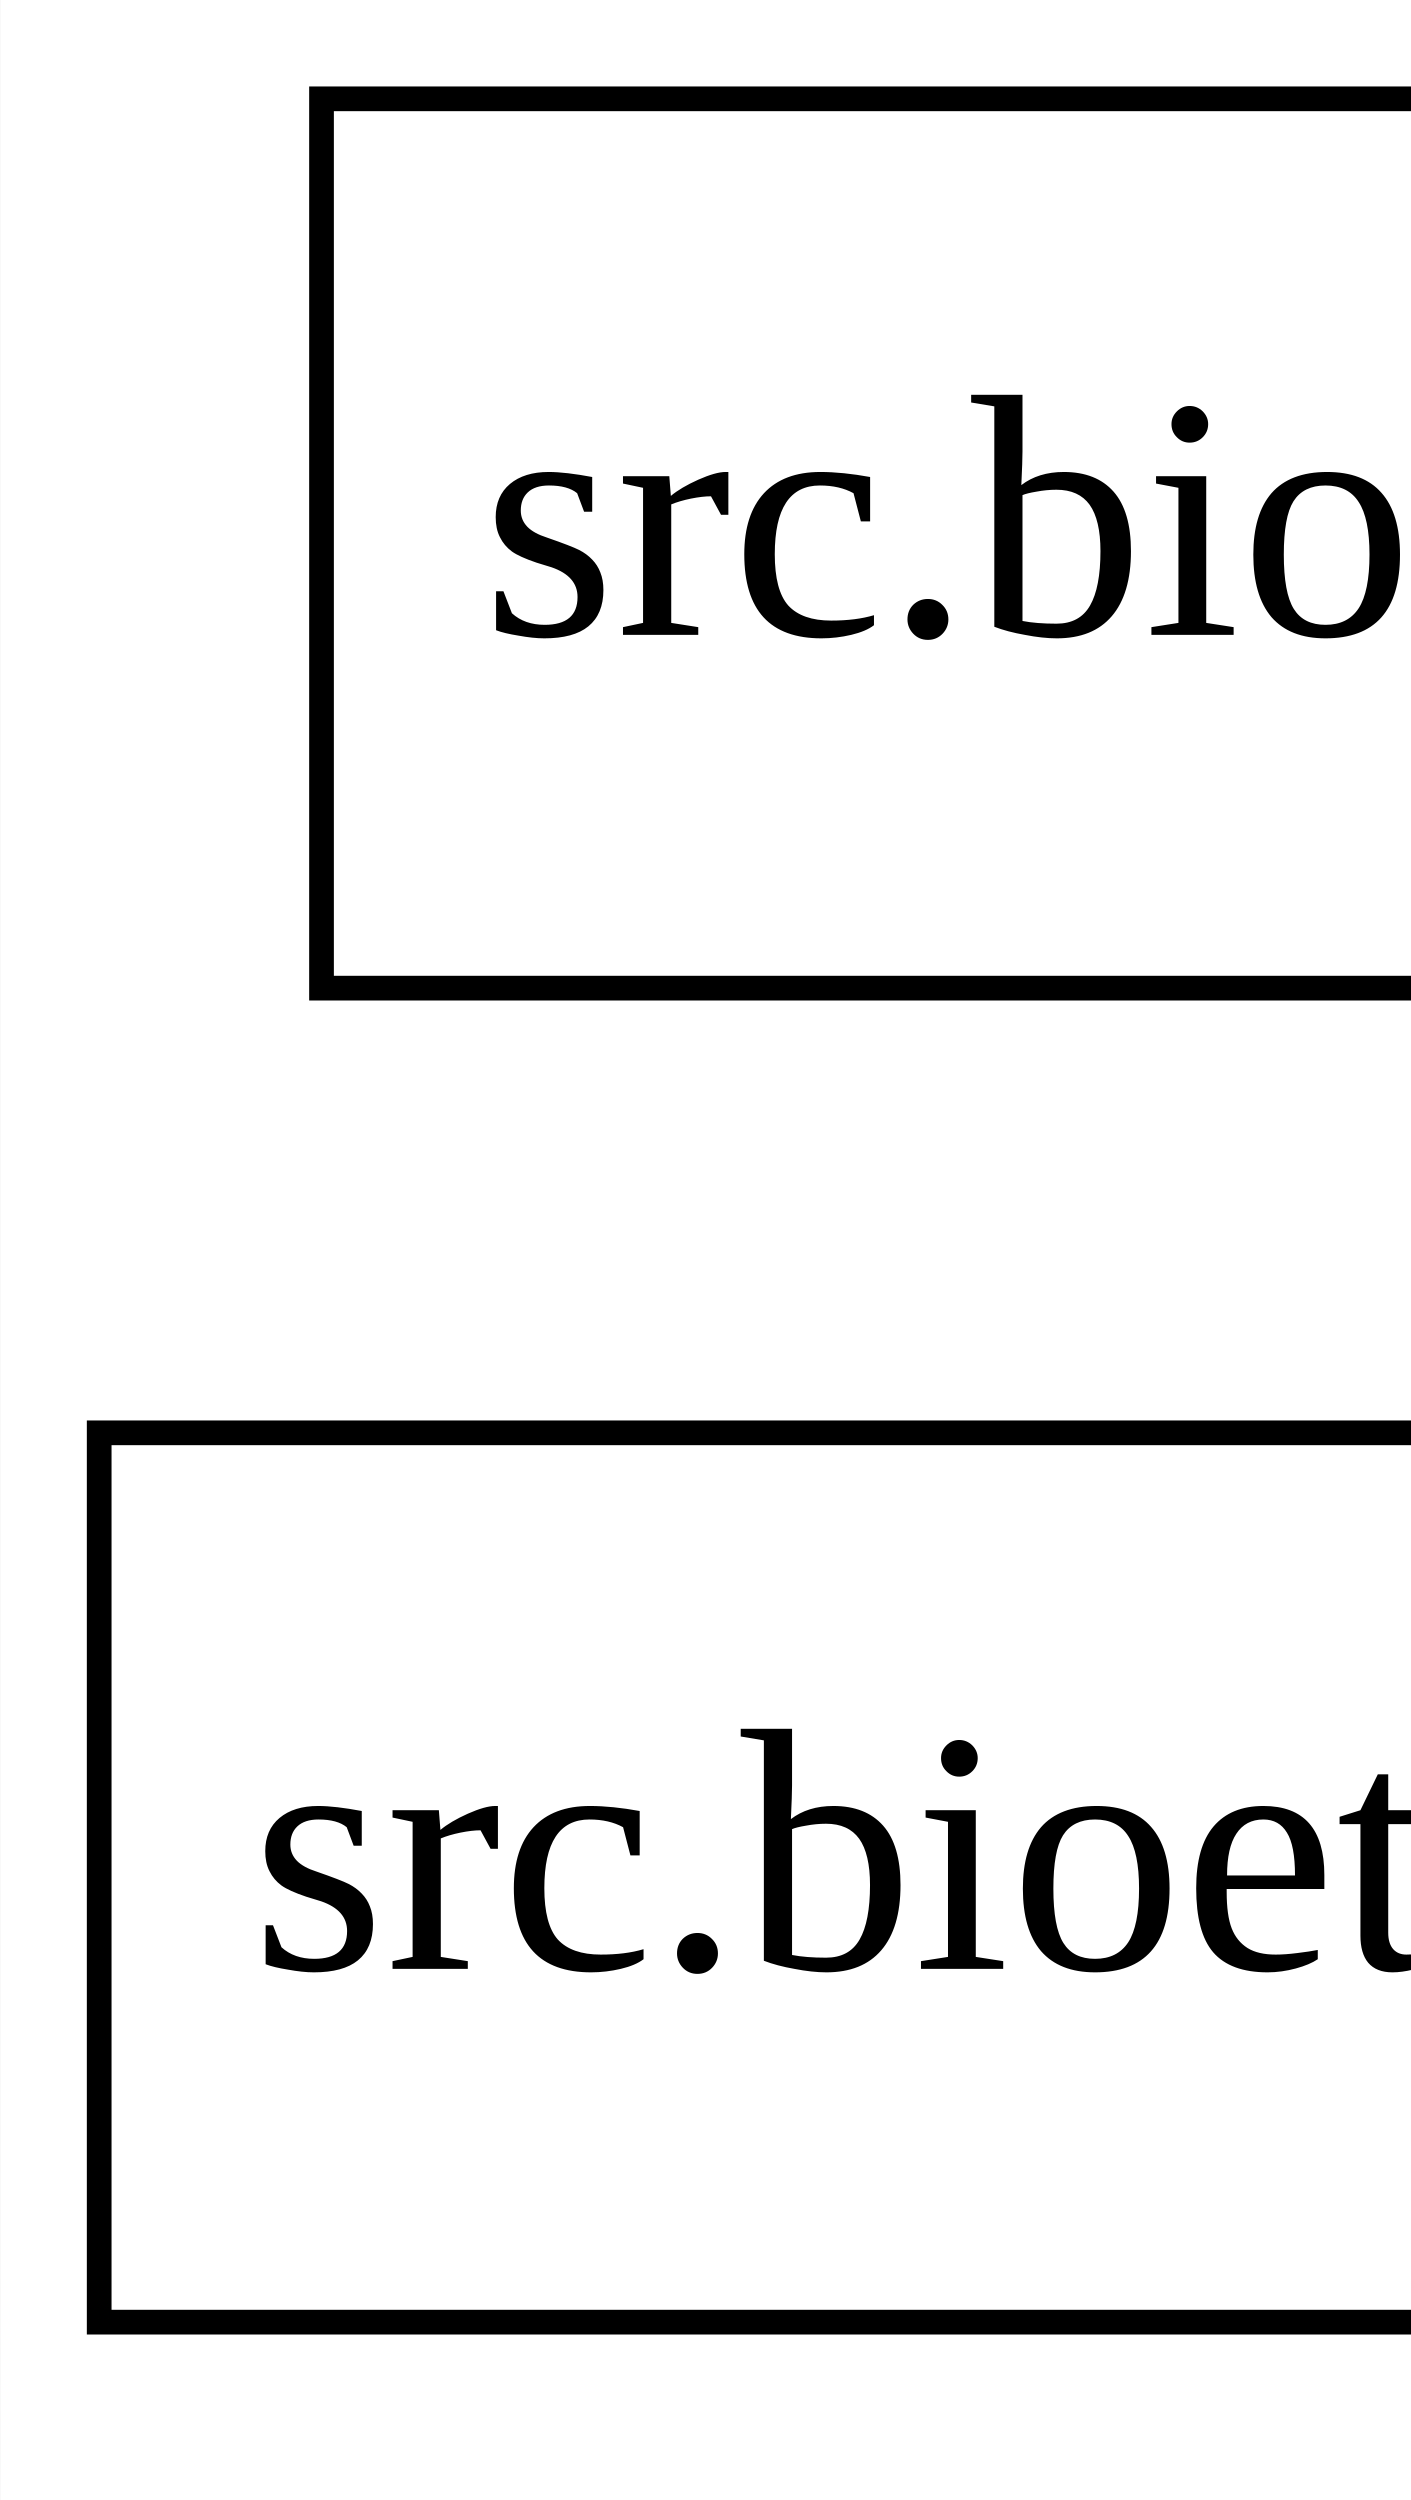
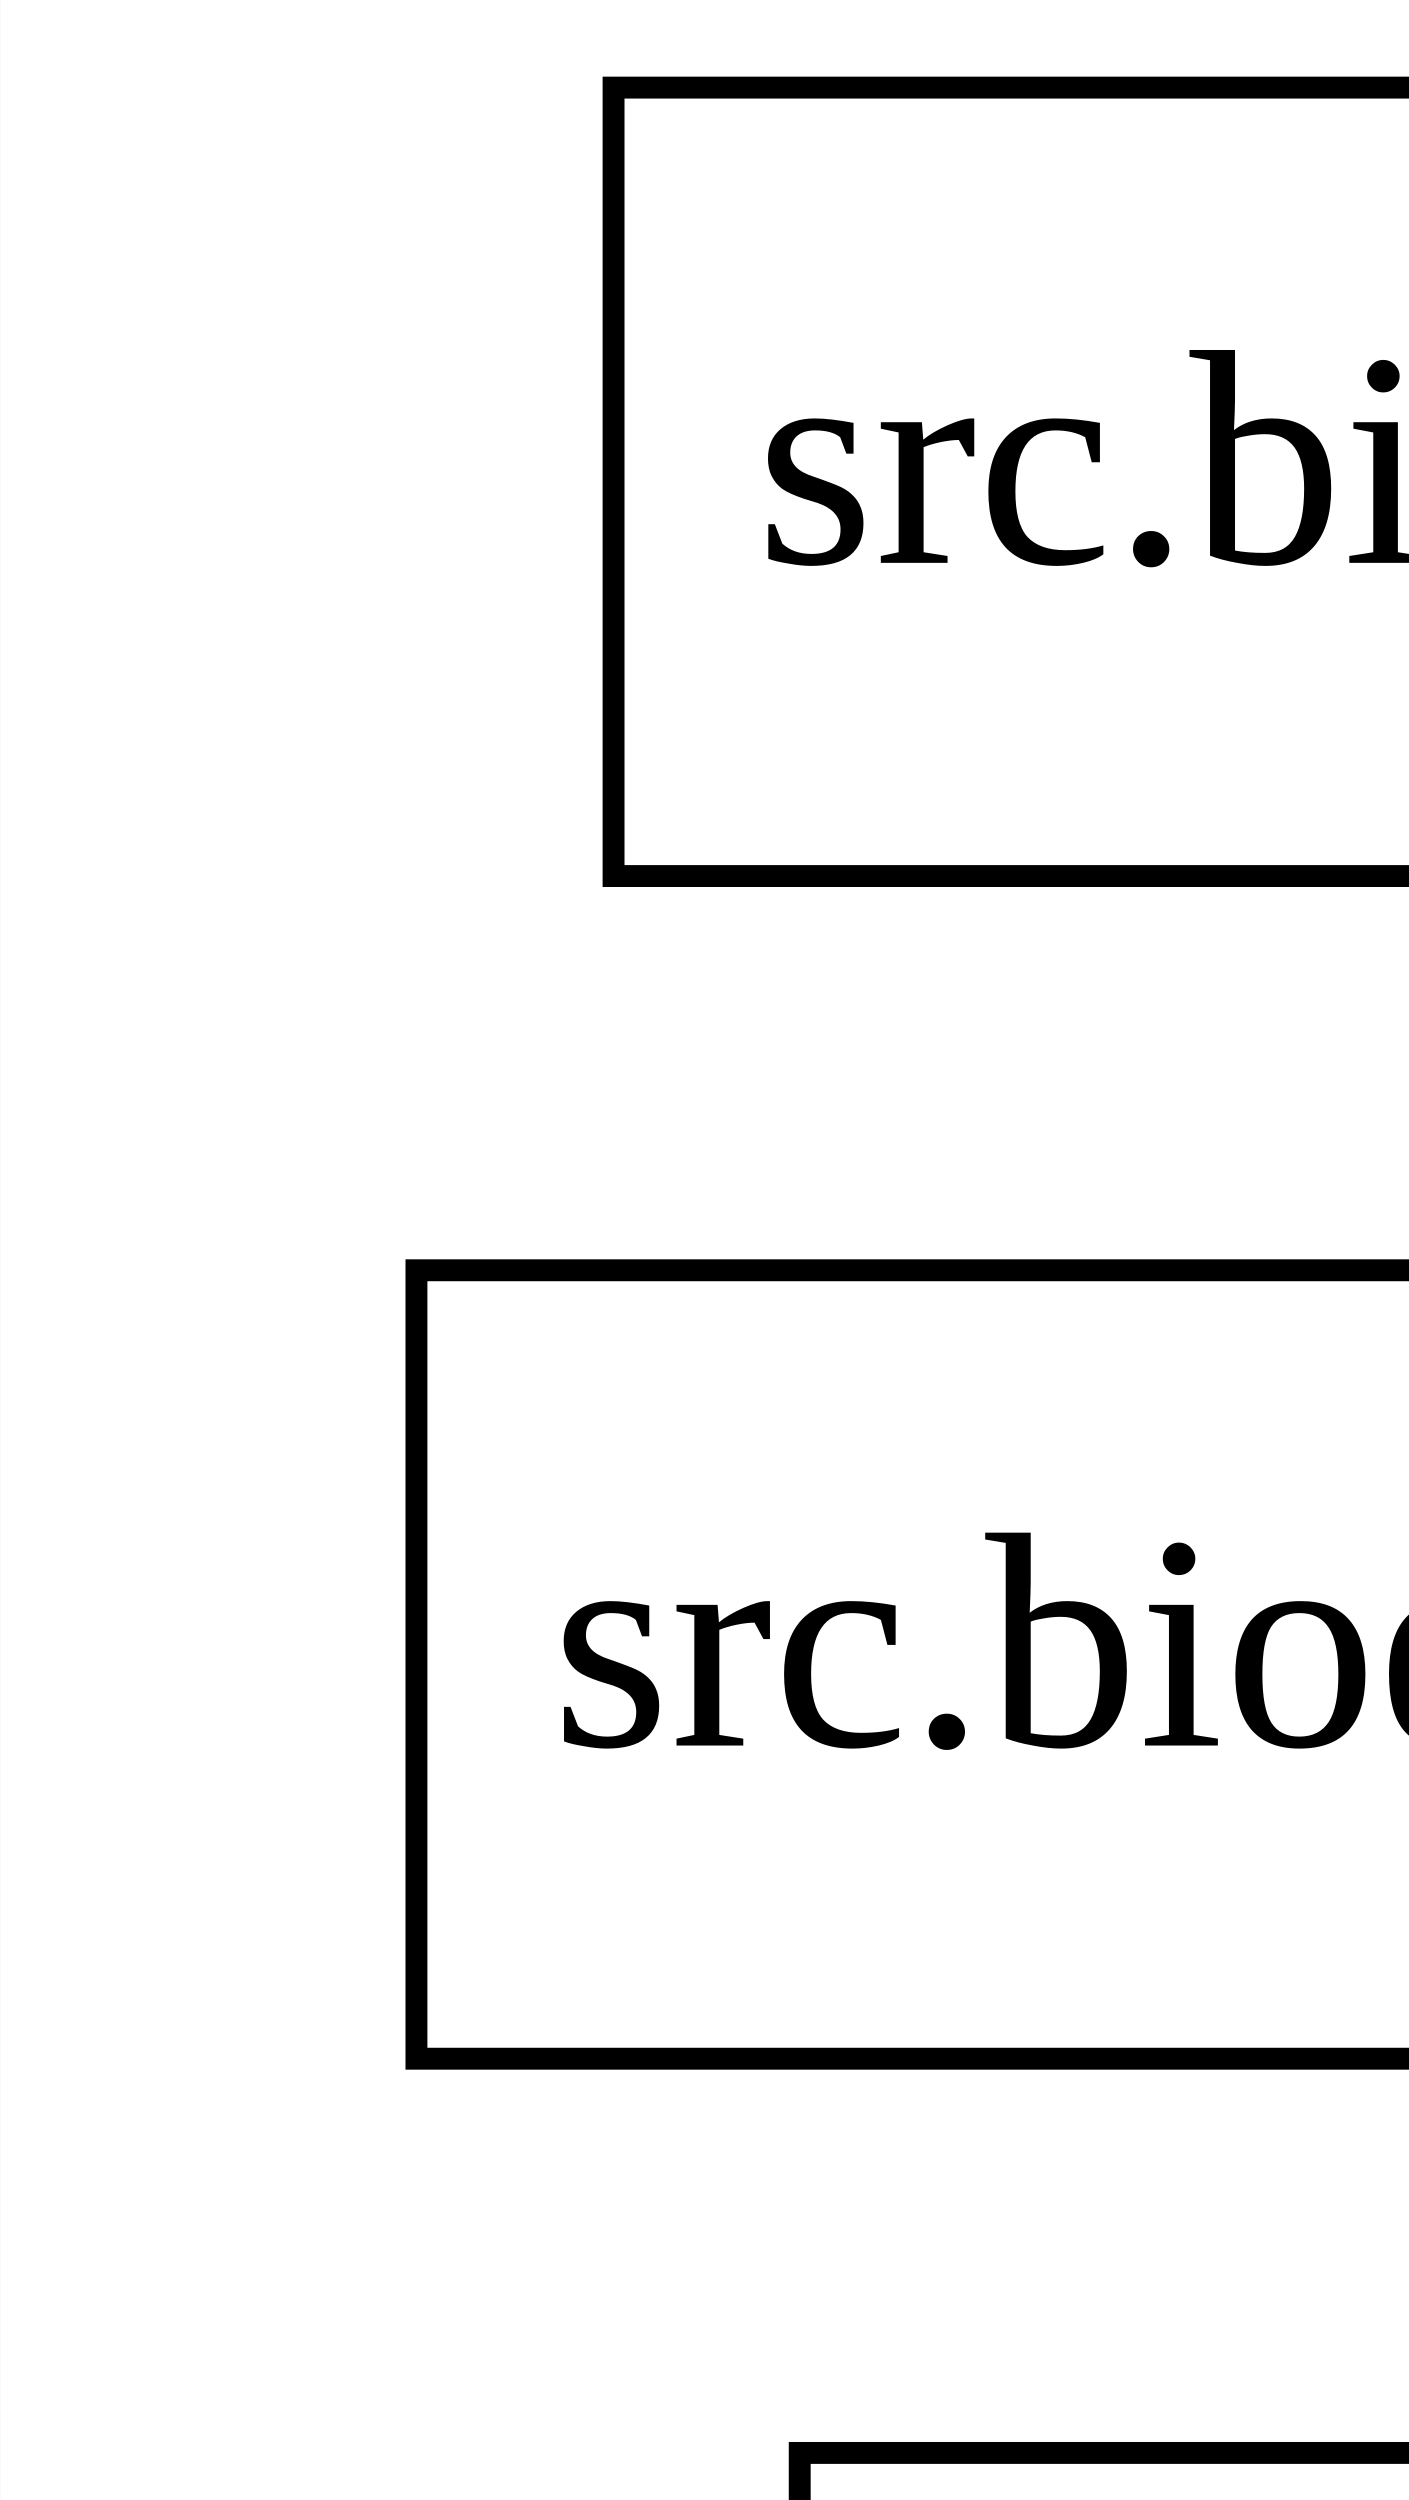
- <svg xmlns="http://www.w3.org/2000/svg" width="992pt" height="1758pt" viewBox="0.00 0.00 238.00 422.00">
-   <g id="graph0" class="graph" transform="scale(4.17 4.17) rotate(0) translate(4 418)">
-     <polygon fill="white" stroke="transparent" points="-4,4 -4,-418 234,-418 234,4 -4,4" />
+ <svg xmlns="http://www.w3.org/2000/svg" width="1117pt" height="1983pt" viewBox="0.00 0.00 268.00 476.00">
+   <g id="graph0" class="graph" transform="scale(4.17 4.17) rotate(0) translate(4 472)">
+     <polygon fill="white" stroke="transparent" points="-4,4 -4,-472 264,-472 264,4 -4,4" />
    <g id="node1" class="node">
-       <polygon fill="none" stroke="black" points="191,-36 39,-36 39,0 191,0 191,-36" />
-       <text text-anchor="middle" x="115" y="-14.3" font-family="Times New Roman,serif" font-size="14.00">src.bioetl.clients.chembl</text>
+       <polygon fill="none" stroke="black" points="206,-36 54,-36 54,0 206,0 206,-36" />
+       <text text-anchor="middle" x="130" y="-14.3" font-family="Times New Roman,serif" font-size="14.00">src.bioetl.clients.chembl</text>
    </g>
    <g id="node2" class="node">
-       <polygon fill="none" stroke="black" points="213.5,-90 16.5,-90 16.5,-54 213.5,-54 213.5,-90" />
-       <text text-anchor="middle" x="115" y="-68.3" font-family="Times New Roman,serif" font-size="14.00">src.bioetl.clients.chembl.adapter</text>
+       <polygon fill="none" stroke="black" points="228.5,-90 31.5,-90 31.5,-54 228.5,-54 228.5,-90" />
+       <text text-anchor="middle" x="130" y="-68.3" font-family="Times New Roman,serif" font-size="14.00">src.bioetl.clients.chembl.adapter</text>
    </g>
    <g id="node3" class="node">
-       <polygon fill="none" stroke="black" points="205.5,-144 24.5,-144 24.5,-108 205.5,-108 205.5,-144" />
-       <text text-anchor="middle" x="115" y="-122.3" font-family="Times New Roman,serif" font-size="14.00">src.bioetl.clients.chembl.base</text>
+       <polygon fill="none" stroke="black" points="220.5,-144 39.5,-144 39.5,-108 220.5,-108 220.5,-144" />
+       <text text-anchor="middle" x="130" y="-122.3" font-family="Times New Roman,serif" font-size="14.00">src.bioetl.clients.chembl.base</text>
    </g>
    <g id="node4" class="node">
-       <polygon fill="none" stroke="black" points="212,-198 18,-198 18,-162 212,-162 212,-198" />
-       <text text-anchor="middle" x="115" y="-176.3" font-family="Times New Roman,serif" font-size="14.00">src.bioetl.clients.chembl.entities</text>
+       <polygon fill="none" stroke="black" points="260,-198 0,-198 0,-162 260,-162 260,-198" />
+       <text text-anchor="middle" x="130" y="-176.3" font-family="Times New Roman,serif" font-size="14.00">src.bioetl.clients.chembl.descriptor_factory</text>
    </g>
    <g id="node5" class="node">
-       <polygon fill="none" stroke="black" points="216.5,-252 13.5,-252 13.5,-216 216.5,-216 216.5,-252" />
-       <text text-anchor="middle" x="115" y="-230.3" font-family="Times New Roman,serif" font-size="14.00">src.bioetl.clients.chembl.factories</text>
+       <polygon fill="none" stroke="black" points="227,-252 33,-252 33,-216 227,-216 227,-252" />
+       <text text-anchor="middle" x="130" y="-230.3" font-family="Times New Roman,serif" font-size="14.00">src.bioetl.clients.chembl.entities</text>
    </g>
    <g id="node6" class="node">
-       <polygon fill="none" stroke="black" points="212.5,-306 17.5,-306 17.5,-270 212.5,-270 212.5,-306" />
-       <text text-anchor="middle" x="115" y="-284.3" font-family="Times New Roman,serif" font-size="14.00">src.bioetl.clients.chembl.factory</text>
+       <polygon fill="none" stroke="black" points="231.5,-306 28.5,-306 28.5,-270 231.5,-270 231.5,-306" />
+       <text text-anchor="middle" x="130" y="-284.3" font-family="Times New Roman,serif" font-size="14.00">src.bioetl.clients.chembl.factories</text>
    </g>
    <g id="node7" class="node">
-       <polygon fill="none" stroke="black" points="230,-360 0,-360 0,-324 230,-324 230,-360" />
-       <text text-anchor="middle" x="115" y="-338.3" font-family="Times New Roman,serif" font-size="14.00">src.bioetl.clients.chembl.normalization</text>
+       <polygon fill="none" stroke="black" points="227.5,-360 32.5,-360 32.5,-324 227.5,-324 227.5,-360" />
+       <text text-anchor="middle" x="130" y="-338.3" font-family="Times New Roman,serif" font-size="14.00">src.bioetl.clients.chembl.factory</text>
    </g>
    <g id="node8" class="node">
-       <polygon fill="none" stroke="black" points="221,-414 9,-414 9,-378 221,-378 221,-414" />
-       <text text-anchor="middle" x="115" y="-392.3" font-family="Times New Roman,serif" font-size="14.00">src.bioetl.clients.chembl.pagination</text>
+       <polygon fill="none" stroke="black" points="245,-414 15,-414 15,-378 245,-378 245,-414" />
+       <text text-anchor="middle" x="130" y="-392.3" font-family="Times New Roman,serif" font-size="14.00">src.bioetl.clients.chembl.normalization</text>
+     </g>
+     <g id="node9" class="node">
+       <polygon fill="none" stroke="black" points="236,-468 24,-468 24,-432 236,-432 236,-468" />
+       <text text-anchor="middle" x="130" y="-446.3" font-family="Times New Roman,serif" font-size="14.00">src.bioetl.clients.chembl.pagination</text>
    </g>
  </g>
</svg>
